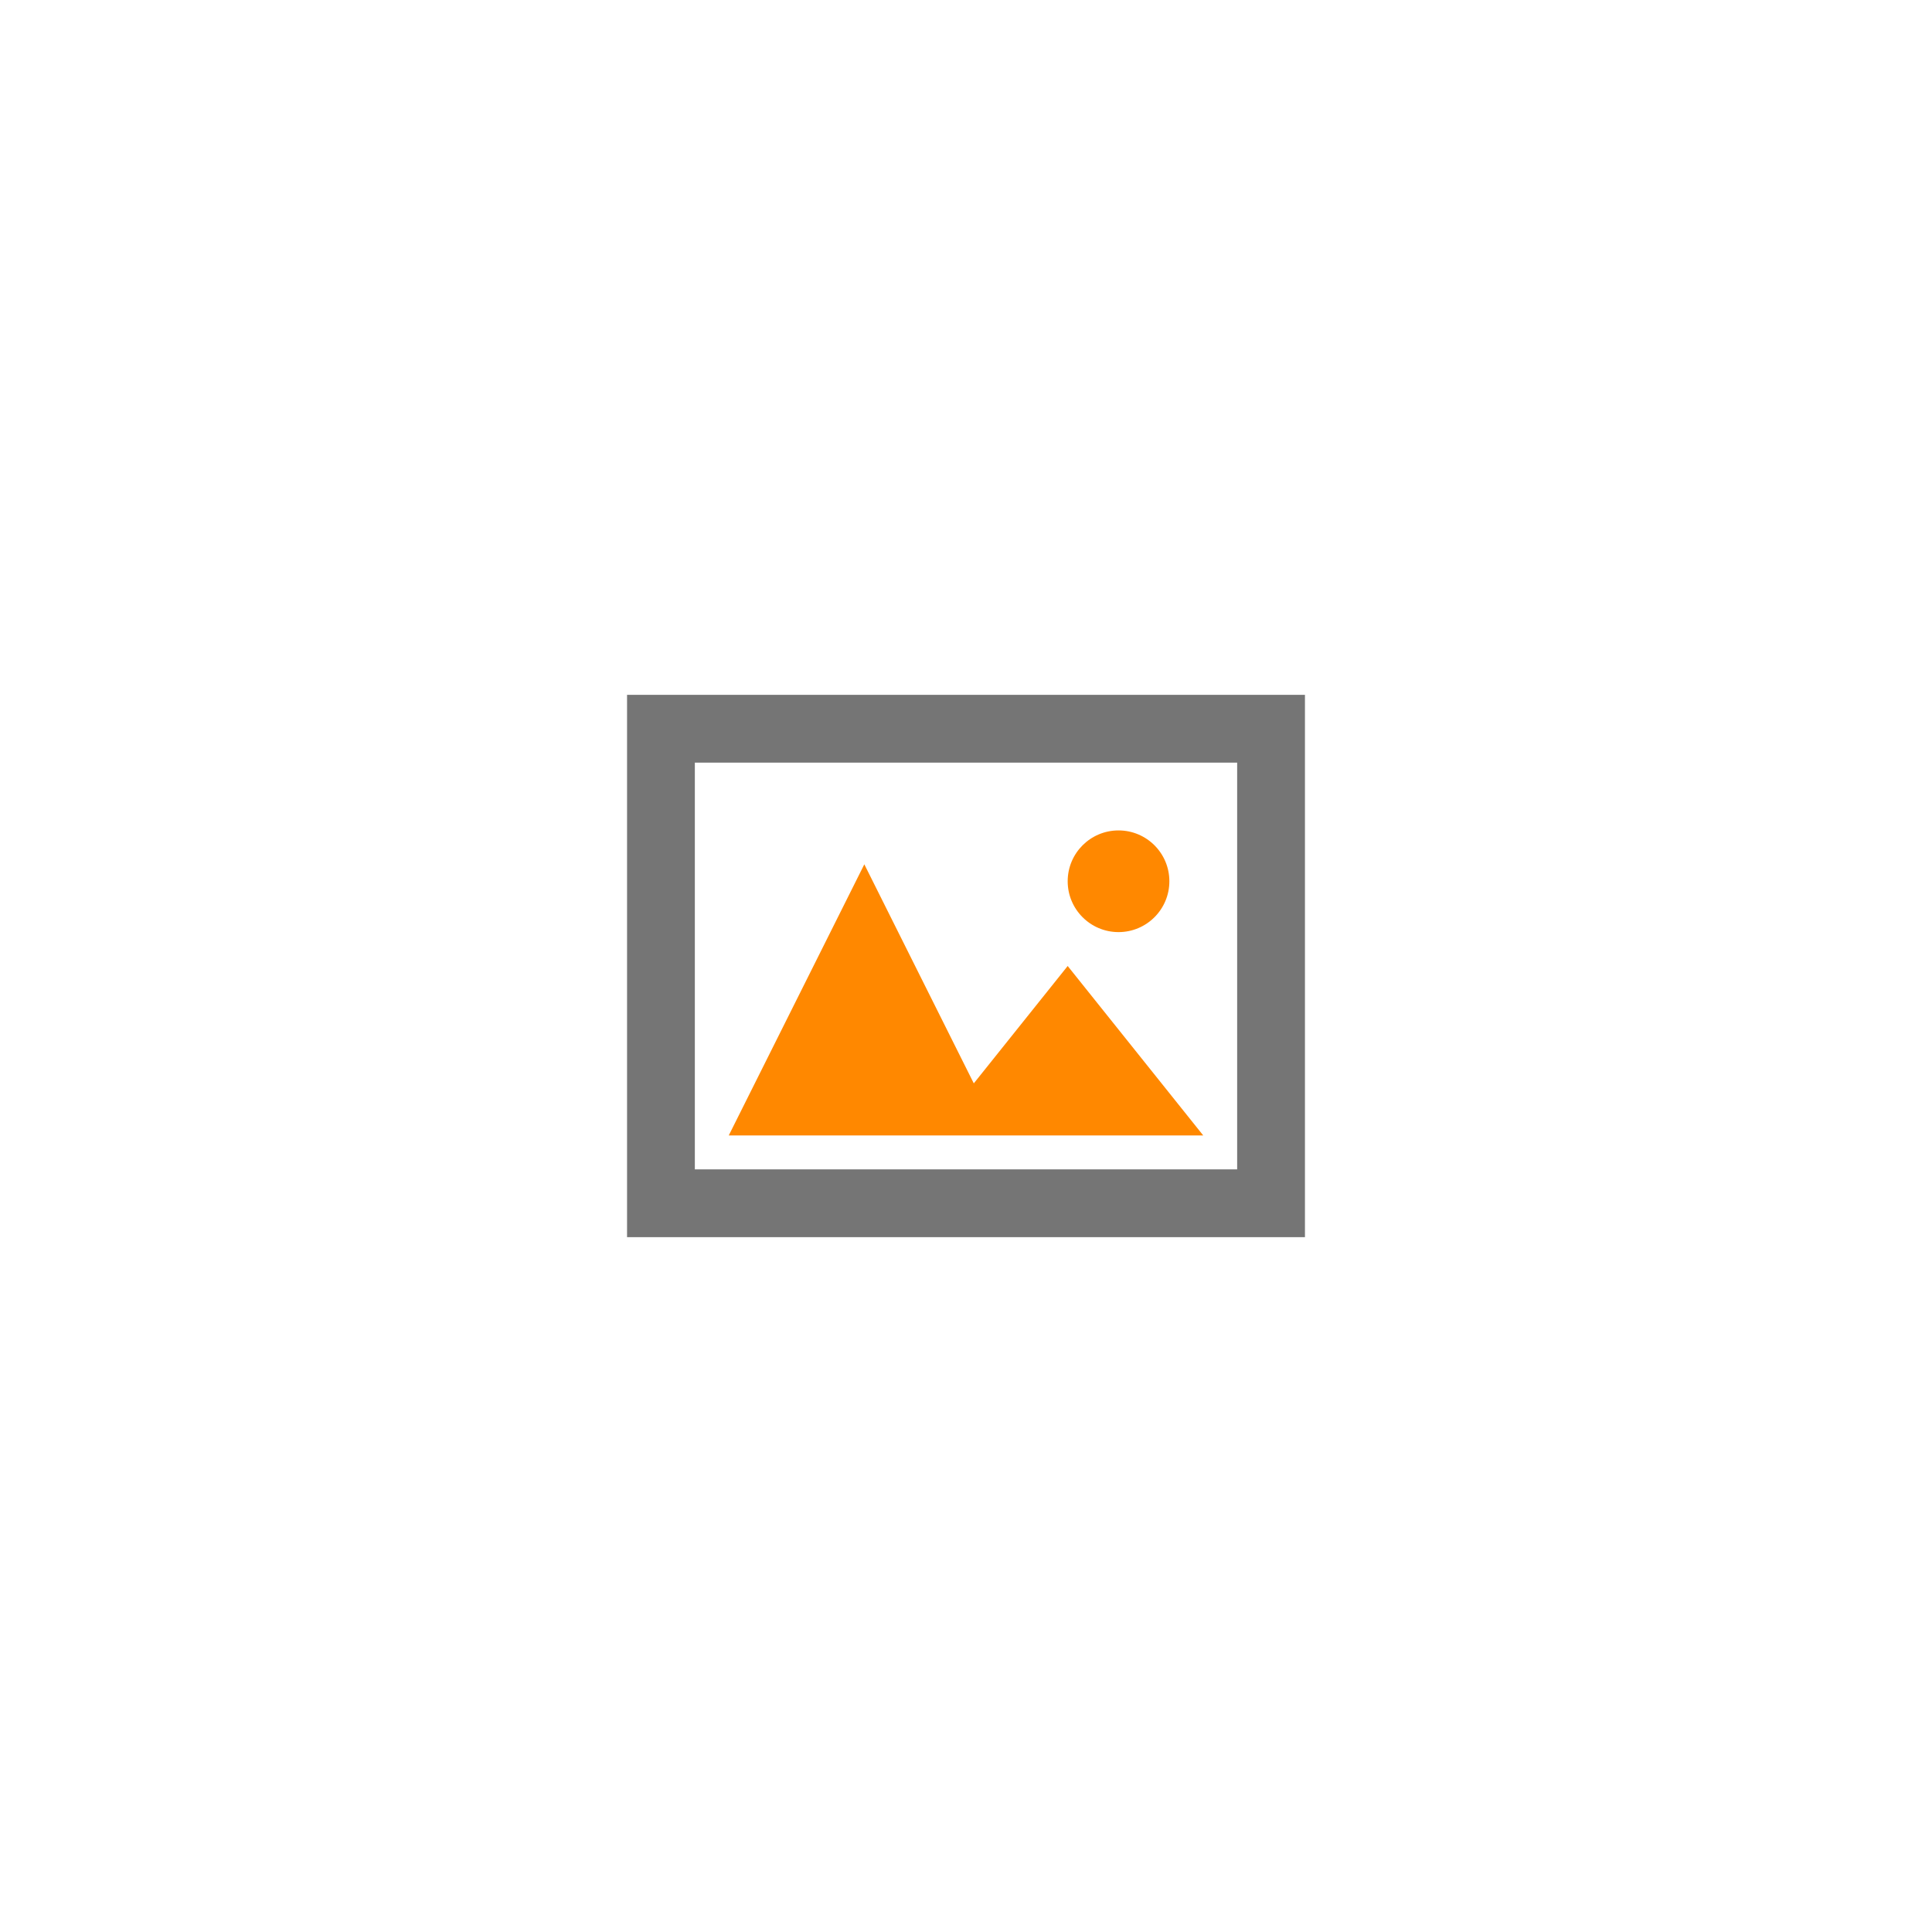
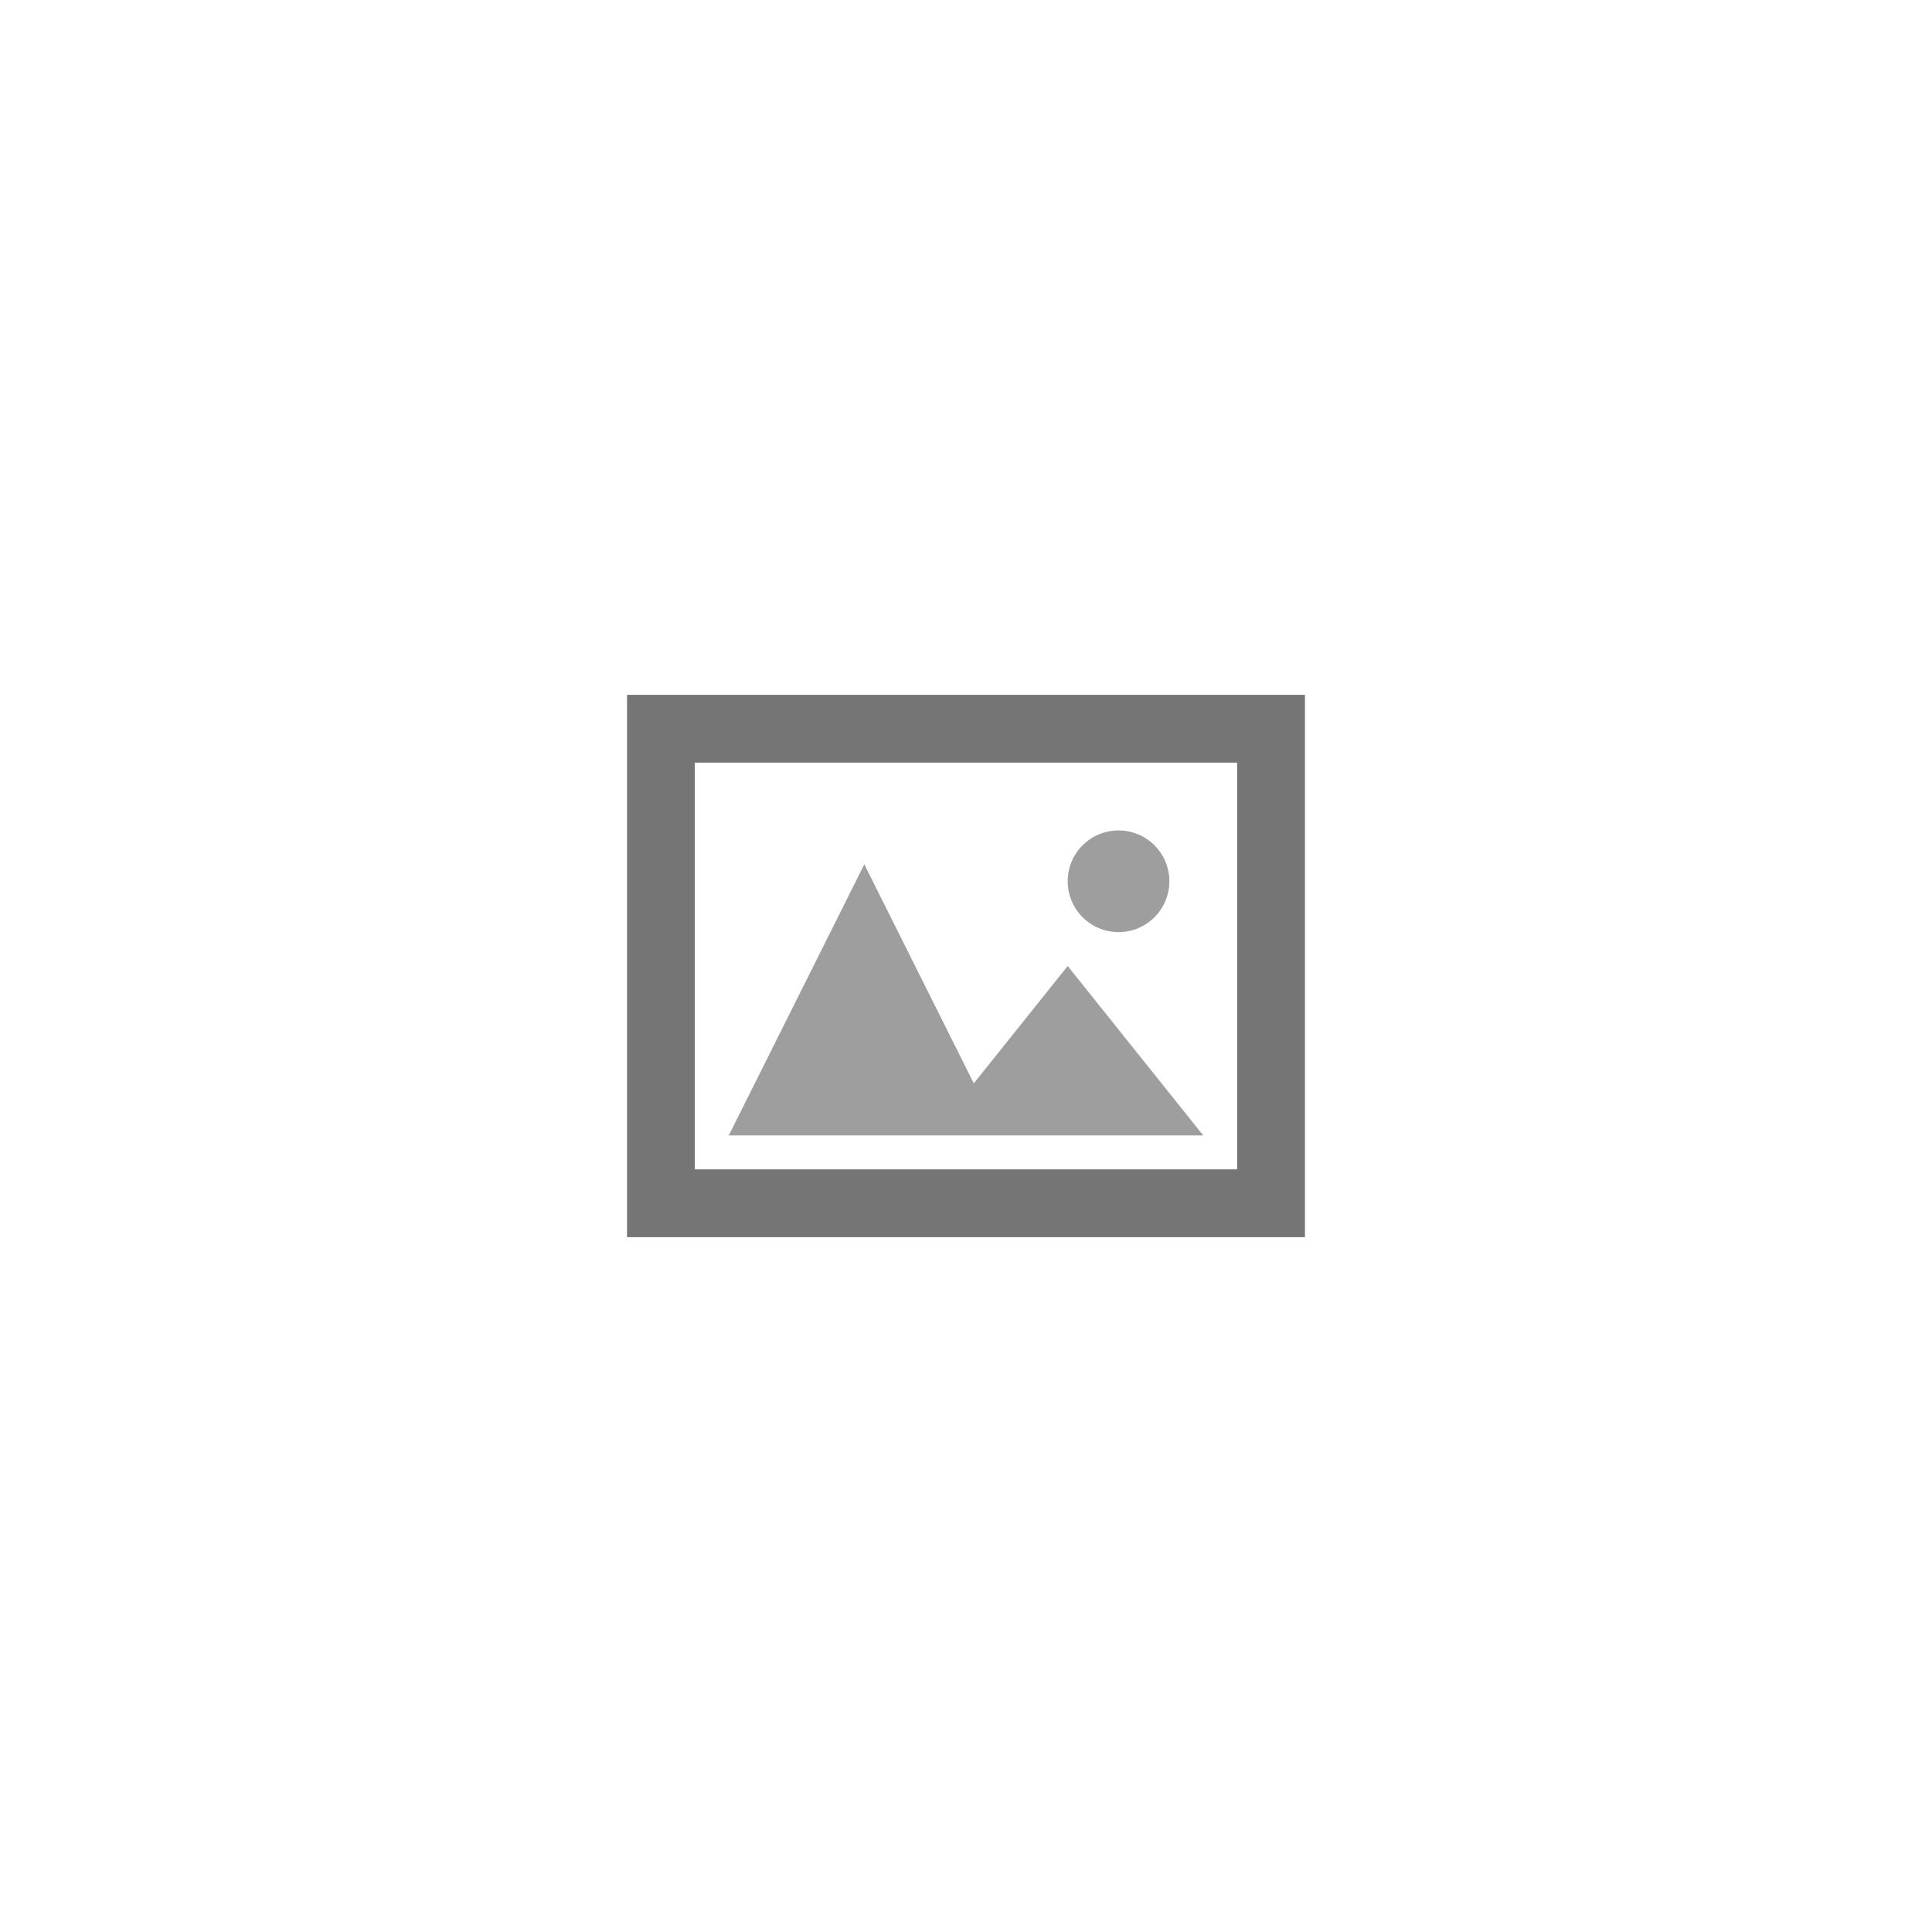
<svg xmlns="http://www.w3.org/2000/svg" viewBox="0 0 114 114" transform="translate(33,33)">
-   <path transform="translate(-96.46 -120.56)" d="m129.46 136.56a3 3 0 0 0-3 3 3 3 0 0 0 3 3 3 3 0 0 0 3-3 3 3 0 0 0-3-3zm-15 2-8 16h28l-8-10-5.54 6.925z" fill="#FF8800" fill-rule="evenodd" />
+   <path transform="translate(-96.46 -120.56)" d="m129.46 136.56a3 3 0 0 0-3 3 3 3 0 0 0 3 3 3 3 0 0 0 3-3 3 3 0 0 0-3-3zm-15 2-8 16h28l-8-10-5.54 6.925z" fill="#9e9e9e" fill-rule="evenodd" />
  <path transform="translate(-96.46 -120.56)" d="m100.46 128.56v32h40v-32zm4 4h32v24h-32z" fill="#757575" fill-rule="evenodd" />
</svg>
